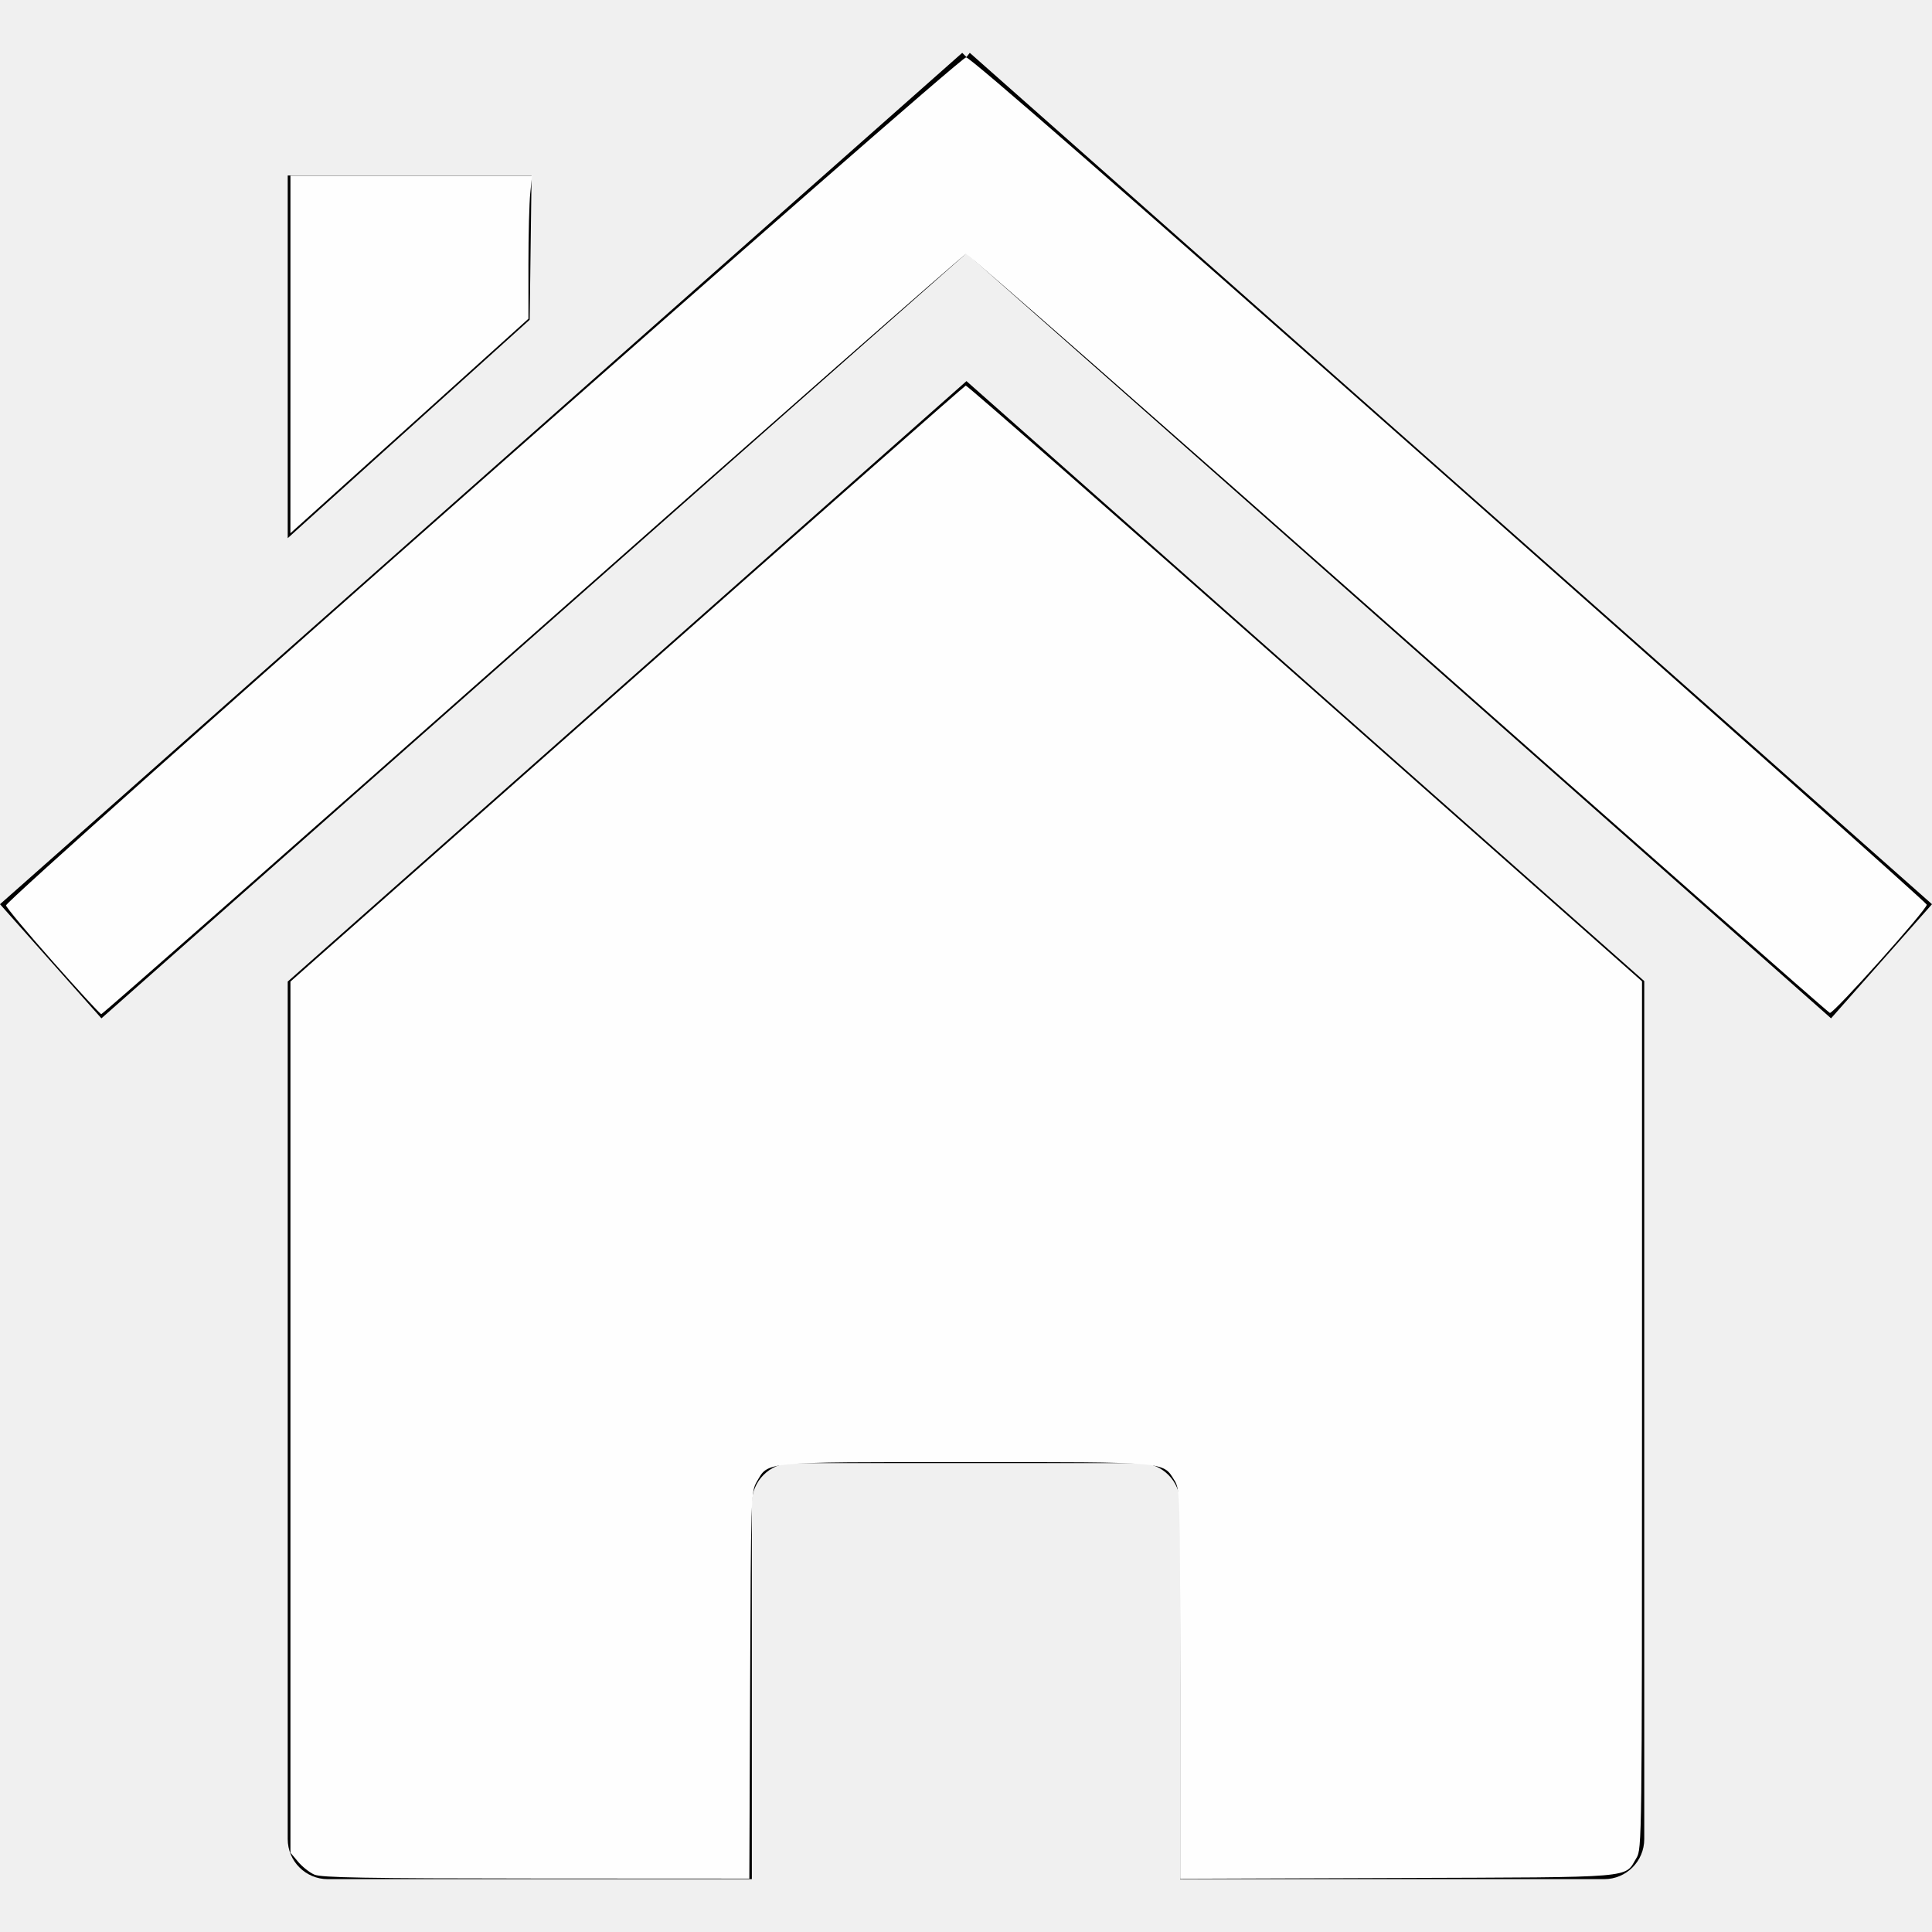
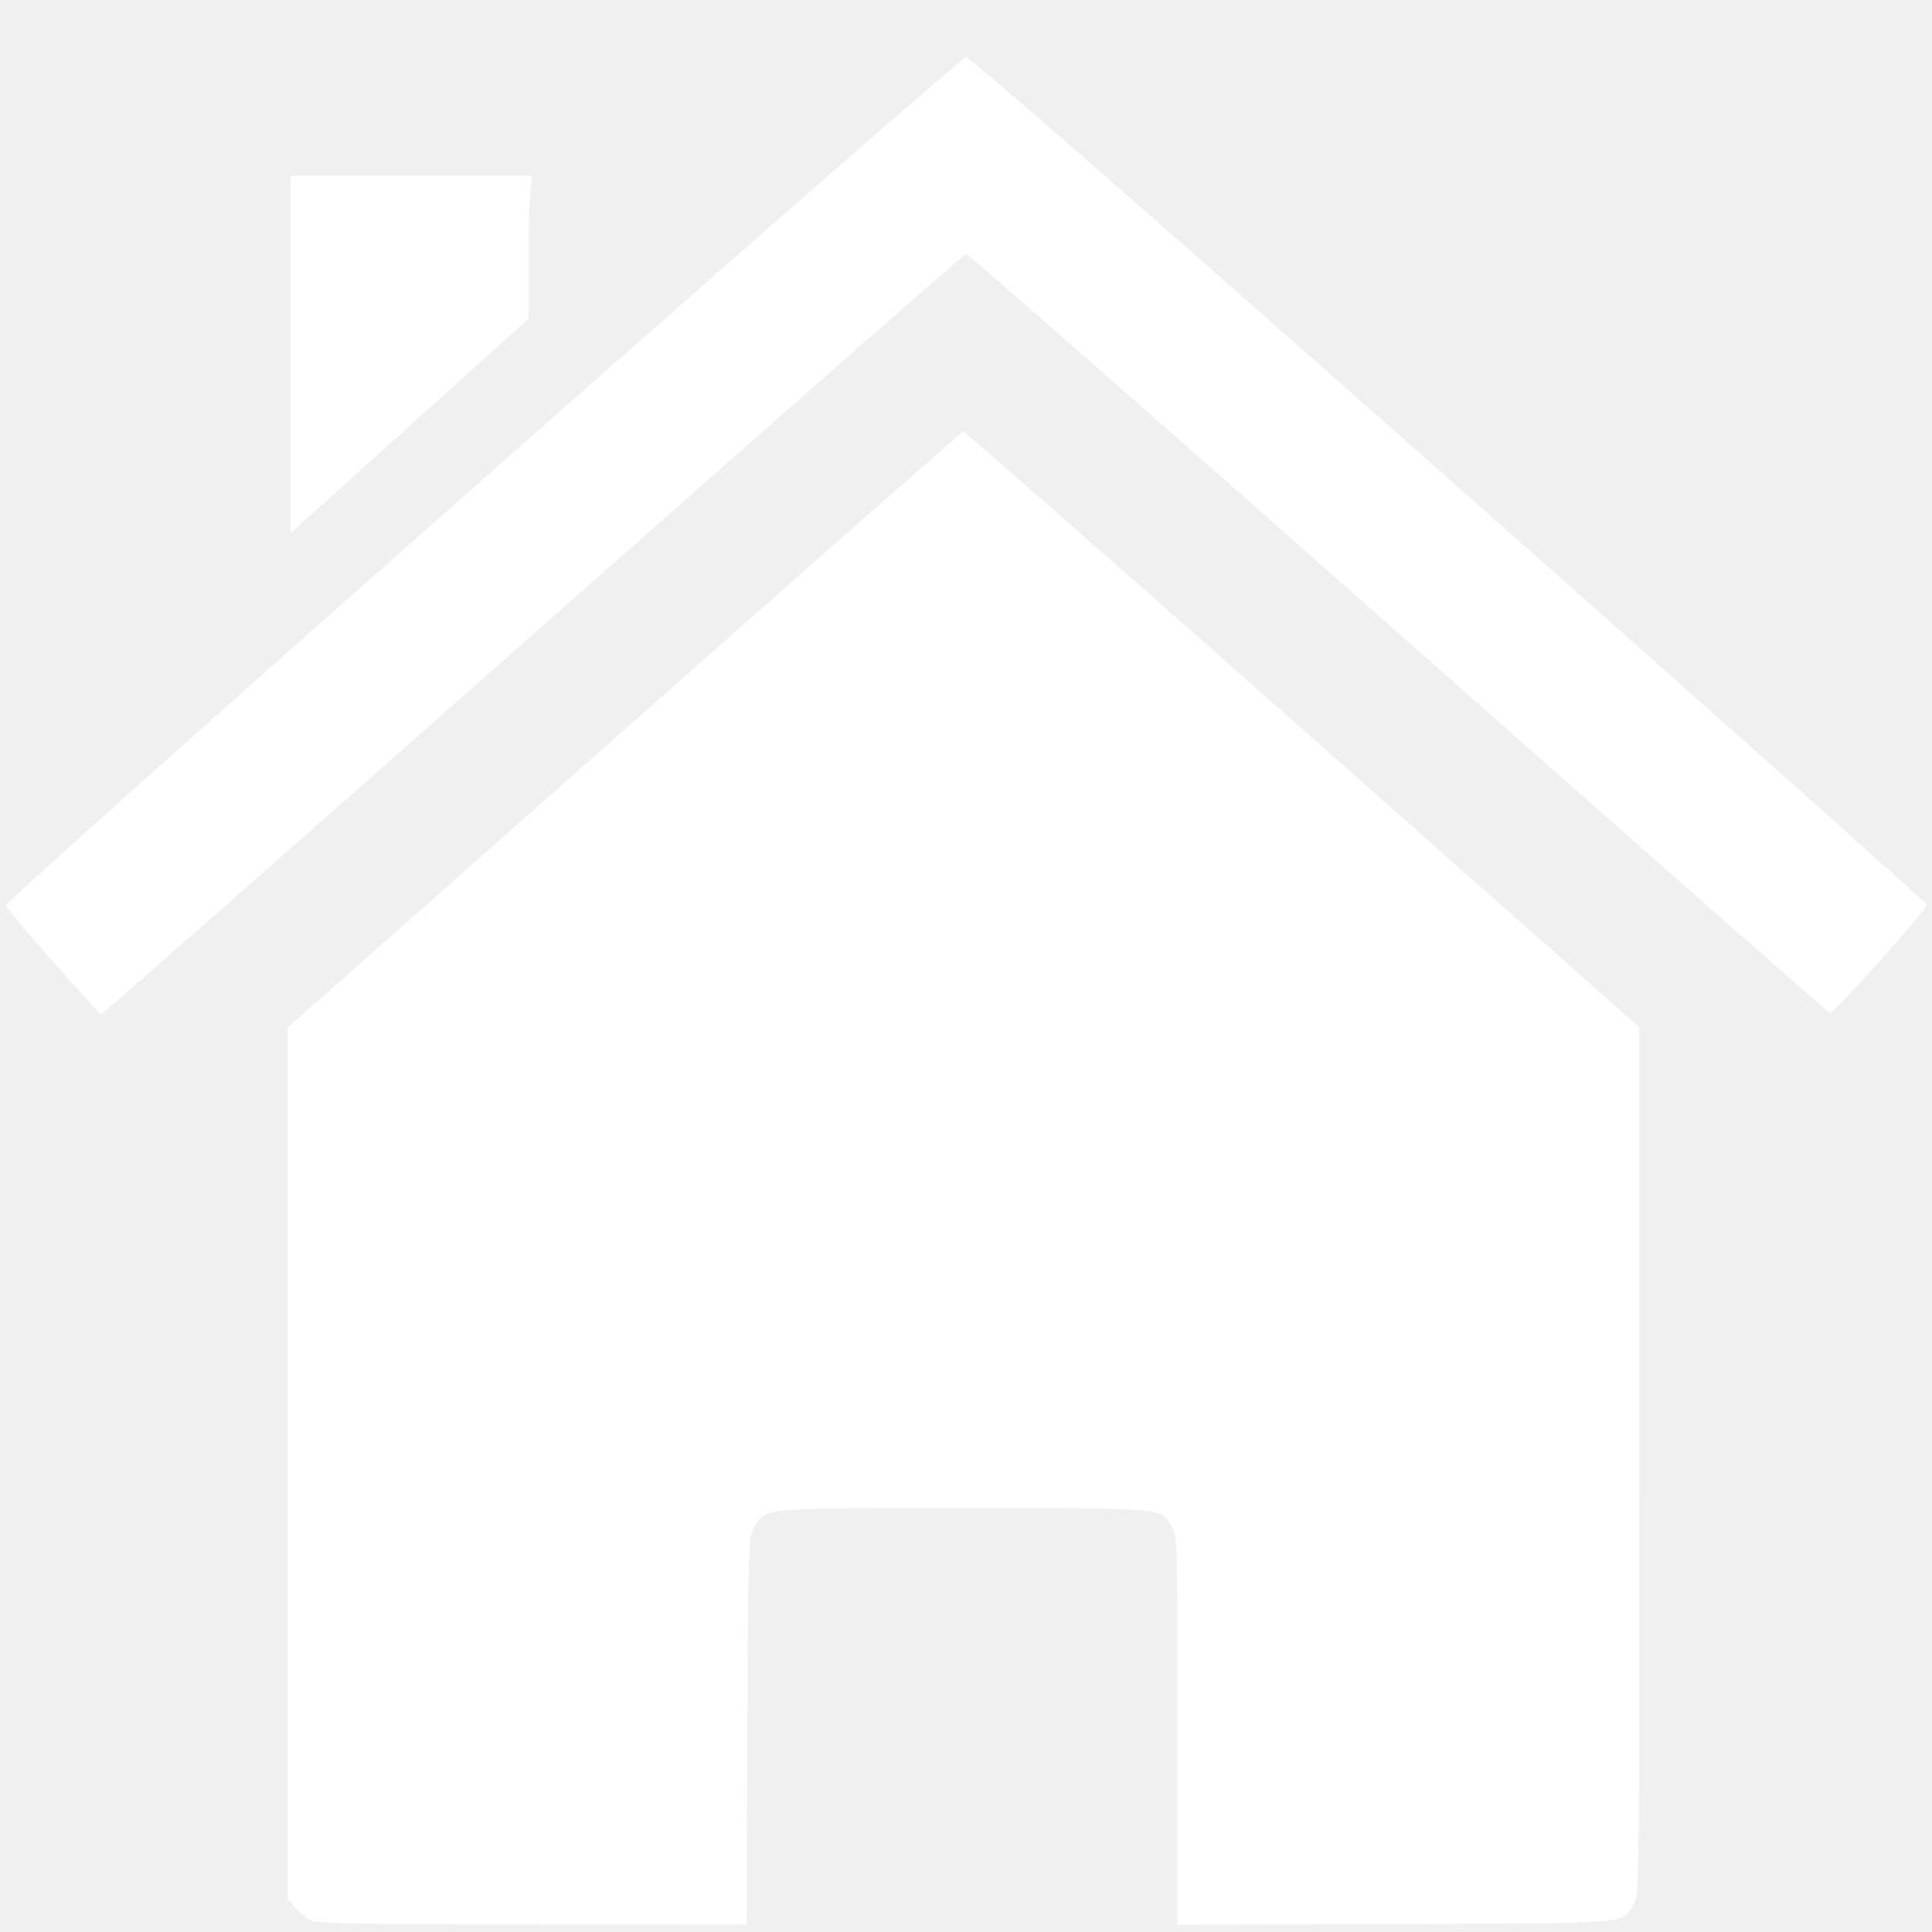
<svg xmlns="http://www.w3.org/2000/svg" width="128" height="128" id="svg3000" version="1.1">
  <defs id="defs3002" />
  <g id="layer1" transform="translate(0,-924.3622)">
-     <path style="fill:#000000;fill-opacity:0.999;stroke:none" d="M 63.75,927.862 0,984.268 l 6.719,7.562 57.312,-50.688 57.281,50.688 6.688,-7.562 -63.75,-56.406 -0.219,0.281 -0.281,-0.281 z m -44.688,8.125 0,24.031 16.031,-14.469 0.125,-9.562 -16.156,0 z m 44.969,13.625 -44.969,39.781 0,56.812 c 0,1.47 1.188,2.656 2.656,2.656 l 28.094,0 0,-24.906 c 0,-1.467 1.186,-2.656 2.656,-2.656 l 23.062,0 c 1.471,0 2.656,1.19 2.656,2.656 l 0,24.906 28.094,0 c 1.468,0 2.656,-1.187 2.656,-2.656 l 0,-56.844 -44.906,-39.75 z" id="rect2986" />
-     <path style="fill:#ffffff;fill-opacity:0.993;stroke-width:0.188" d="m 20.828,124.199 c -0.315,-0.137 -0.801,-0.52 -1.079,-0.852 l -0.507,-0.602 V 93.888 65.032 L 41.535,45.312 C 53.796,34.467 63.897,25.572 63.983,25.546 c 0.085,-0.026 10.202,8.844 22.48,19.712 l 22.325,19.759 -7.5e-4,28.738 c -7.5e-4,28.154 -0.008,28.75 -0.366,29.338 -0.83,1.361 0.23,1.272 -15.816,1.329 l -14.416,0.051 V 111.584 c 0,-12.595 -0.009,-12.903 -0.378,-13.501 -0.775,-1.254 -0.337,-1.215 -13.823,-1.215 -13.599,3.75e-4 -13.064,-0.05 -13.857,1.314 -0.372,0.641 -0.383,0.975 -0.434,13.469 l -0.052,12.812 -14.121,-0.007 c -11.316,-0.006 -14.235,-0.057 -14.694,-0.257 z" id="path2310" transform="translate(0,924.3622)" />
+     <path style="fill:#ffffff;fill-opacity:0.993;stroke-width:0.188" d="m 20.65,1051.61 c -0.315,-0.137 -0.801,-0.52 -1.079,-0.852 l -0.507,-0.602 v -28.857 -28.857 L 41.356,972.722 c 12.261,-10.846 22.362,-19.741 22.448,-19.767 0.085,-0.026 10.202,8.844 22.48,19.712 l 22.325,19.759 -7.5e-4,28.738 c -7.5e-4,28.154 -0.008,28.75 -0.366,29.338 -0.83,1.361 0.23,1.272 -15.816,1.329 l -14.416,0.051 v -12.889 c 0,-12.595 -0.009,-12.903 -0.378,-13.501 -0.775,-1.254 -0.337,-1.216 -13.823,-1.215 -13.599,3e-4 -13.064,-0.05 -13.857,1.314 -0.372,0.641 -0.383,0.975 -0.434,13.469 l -0.052,12.812 -14.121,-0.01 c -11.316,-0.01 -14.235,-0.057 -14.694,-0.257 z" id="path2310" />
    <path style="fill:#ffffff;fill-opacity:0.993;stroke-width:0.188" d="M 3.496,63.701 C 1.805,61.789 0.411,60.117 0.399,59.985 0.361,59.593 63.524,3.801 64.005,3.801 c 0.282,0 10.45,8.881 32.031,27.975 17.39,15.386 31.619,28.059 31.619,28.16 0,0.334 -6.189,7.246 -6.422,7.172 C 121.109,67.069 108.231,55.734 92.616,41.919 77.001,28.105 64.126,16.811 64.005,16.823 63.884,16.835 50.973,28.177 35.315,42.026 19.657,55.875 6.783,67.2 6.708,67.192 6.632,67.184 5.187,65.613 3.496,63.701 Z" id="path2312" transform="translate(0,924.3622)" />
    <path style="fill:#ffffff;fill-opacity:0.993;stroke-width:0.188" d="M 19.242,23.483 V 11.639 h 8.005 8.005 l -0.121,1.154 c -0.066,0.635 -0.121,2.768 -0.121,4.74 v 3.586 l -6.899,6.218 c -3.794,3.42 -7.342,6.617 -7.885,7.104 l -0.986,0.886 z" id="path2314" transform="translate(0,924.3622)" />
  </g>
</svg>
